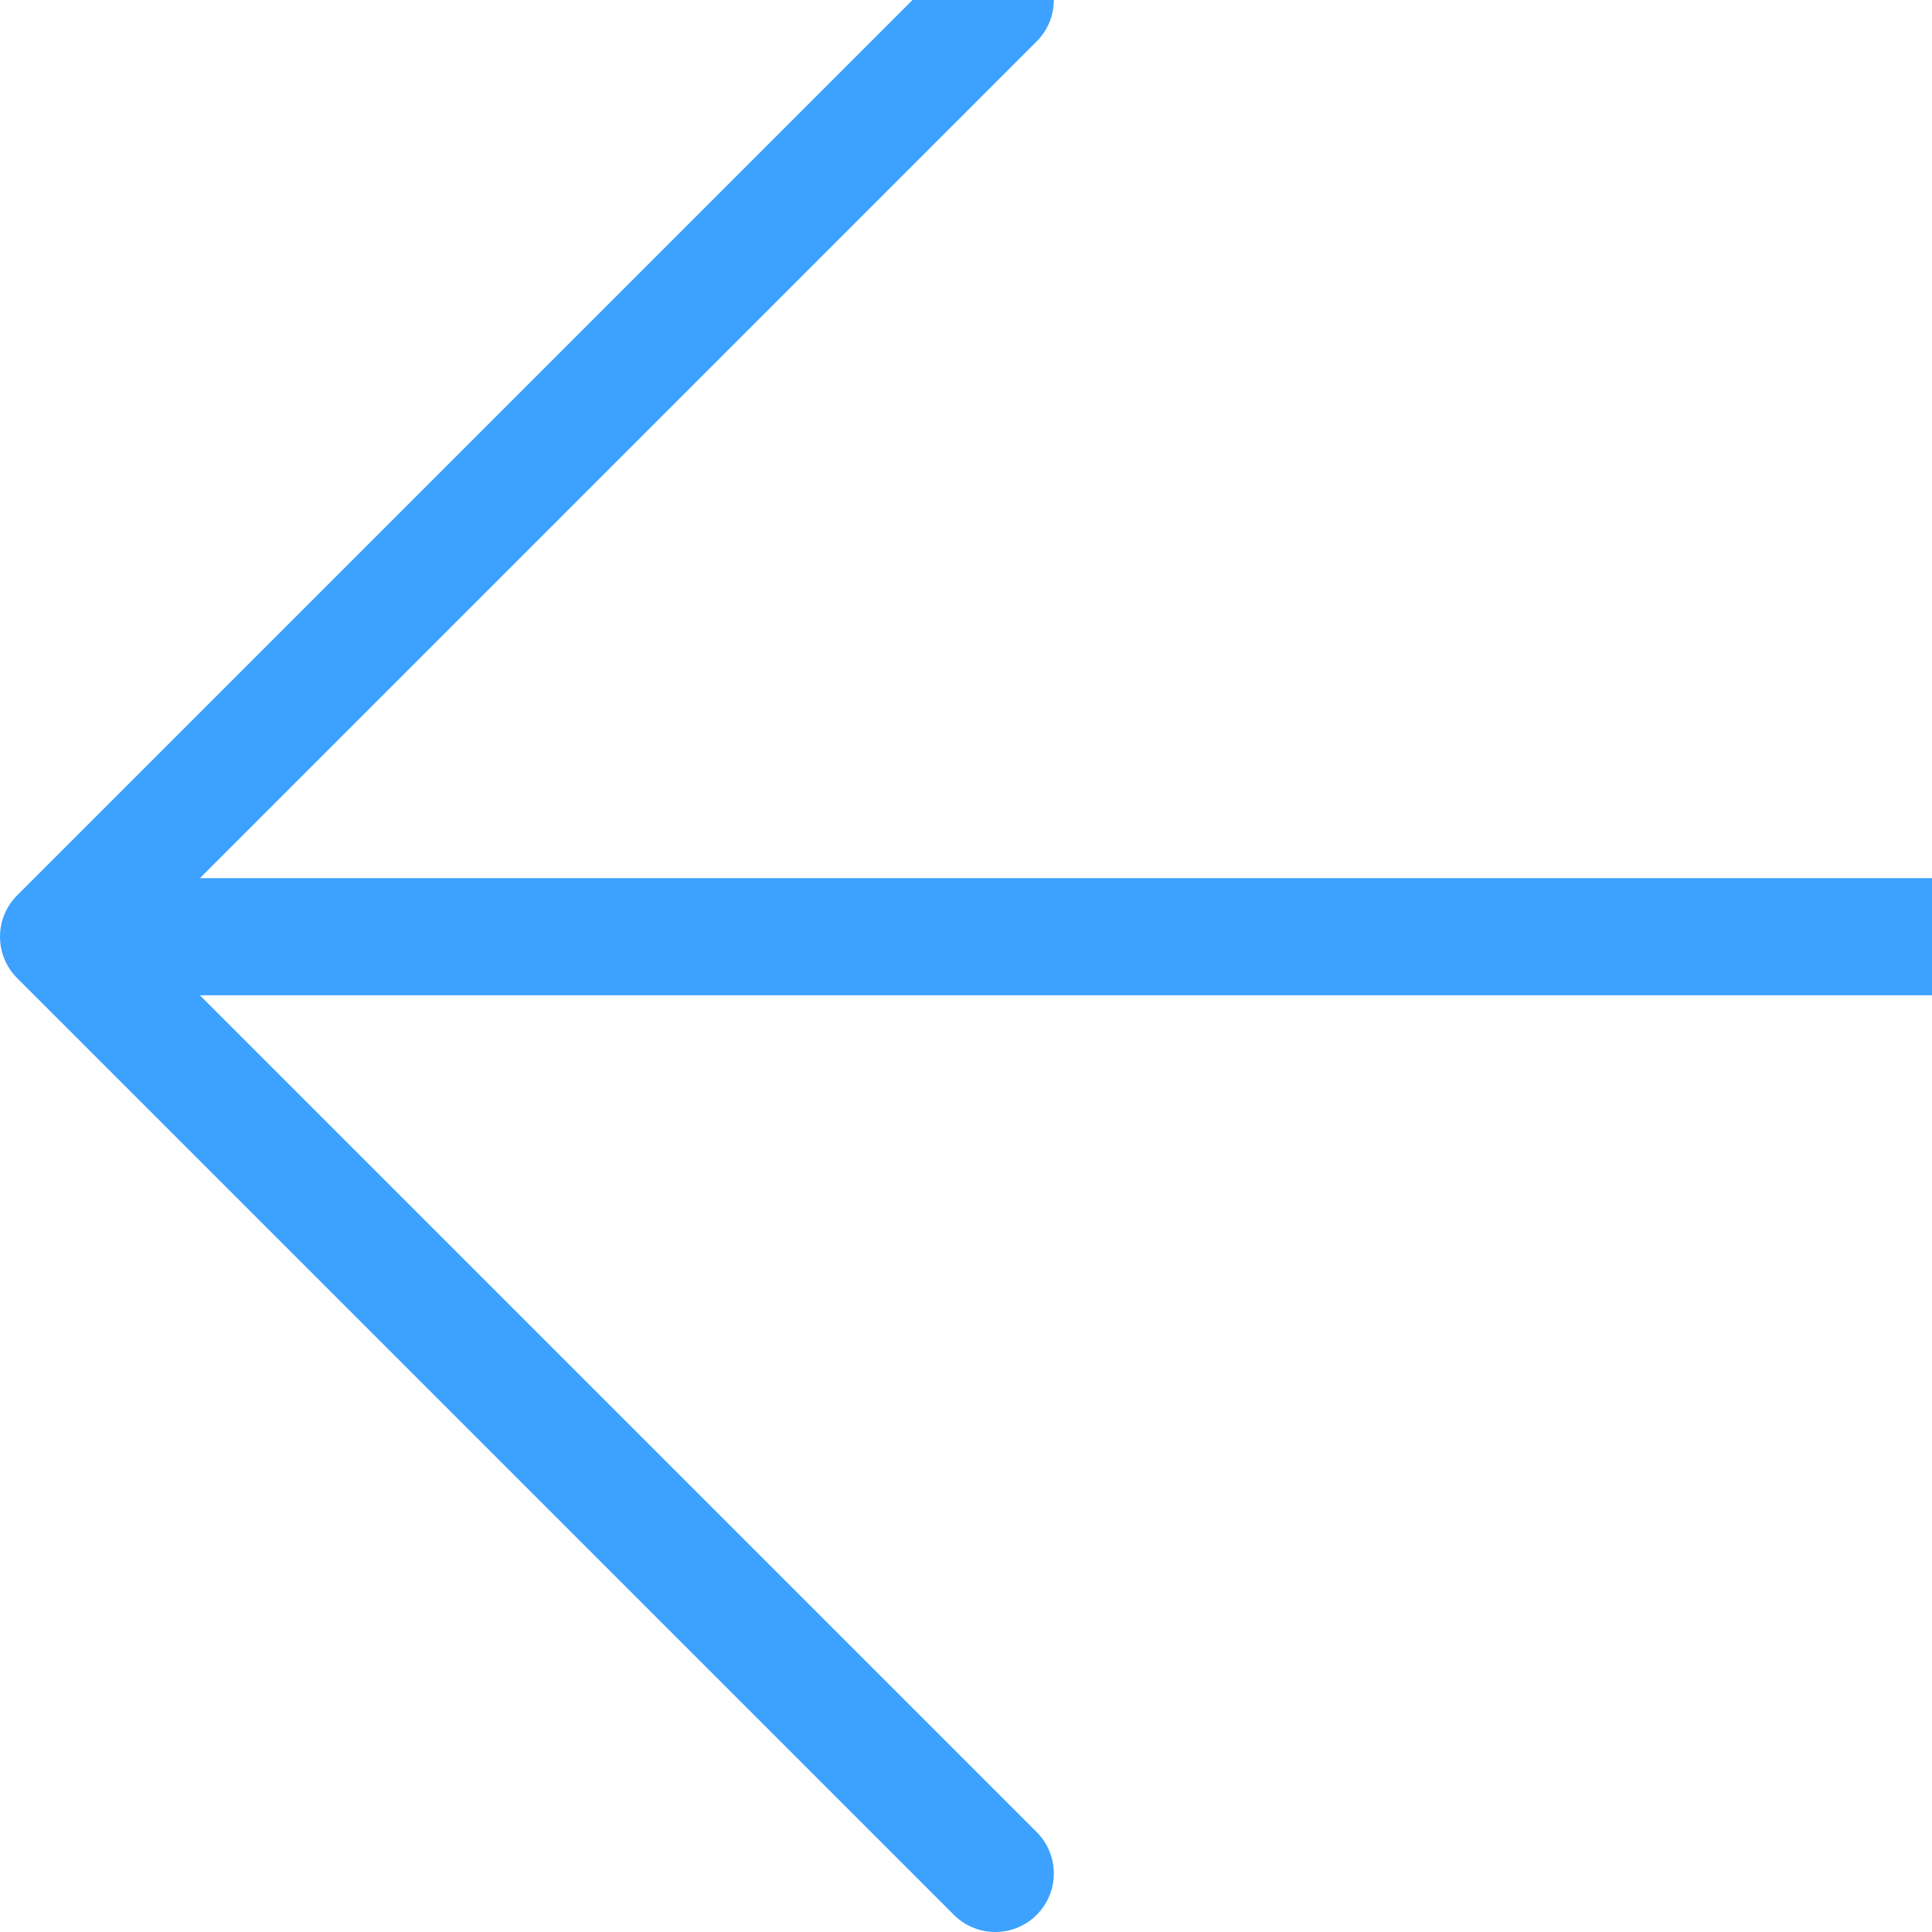
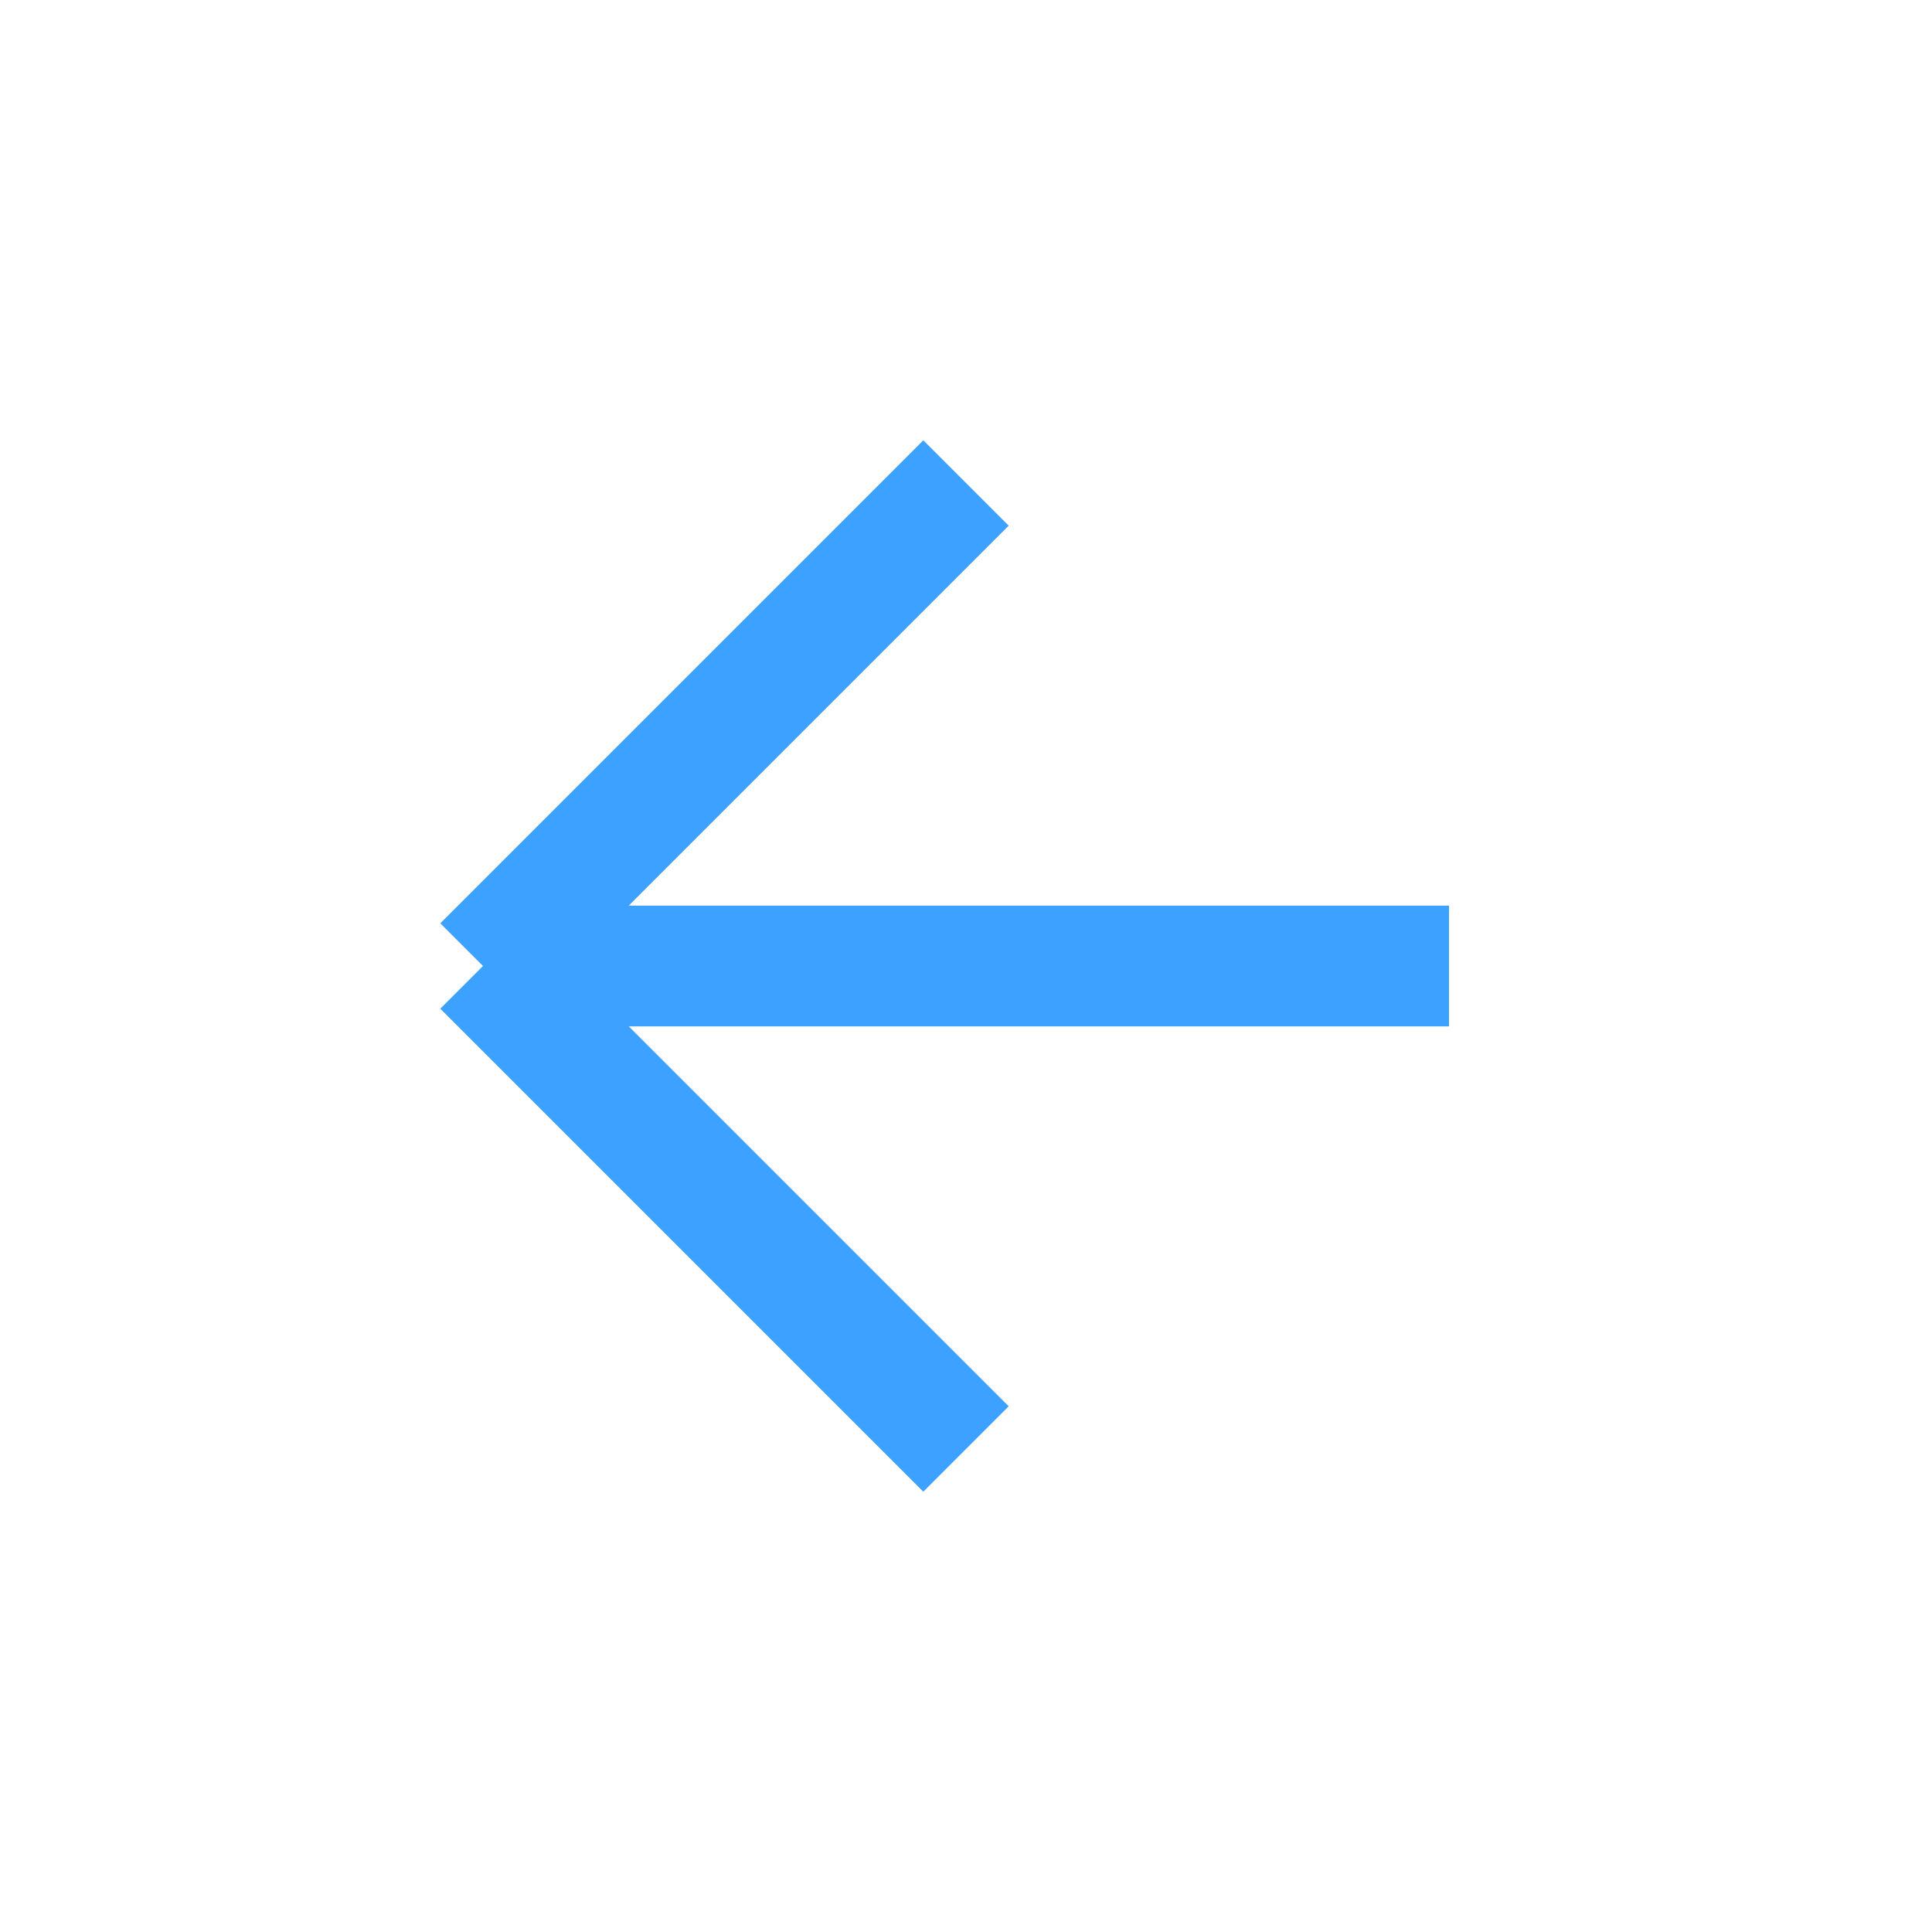
- <svg xmlns="http://www.w3.org/2000/svg" width="33" height="33" viewBox="0 0 33 33" fill="none">
-   <path d="M1 16H33M17 32L1 16L17 32ZM1 16L17 0L1 16Z" stroke="#3CA1FF" stroke-width="2" stroke-linejoin="round" />
+ <svg xmlns="http://www.w3.org/2000/svg" width="32" height="32" viewBox="0 0 32 32" fill="none">
+   <path d="M16 24L8 16M8 16L16 8M8 16L24 16" stroke="#3CA1FF" stroke-width="2" stroke-linejoin="round" />
</svg>
